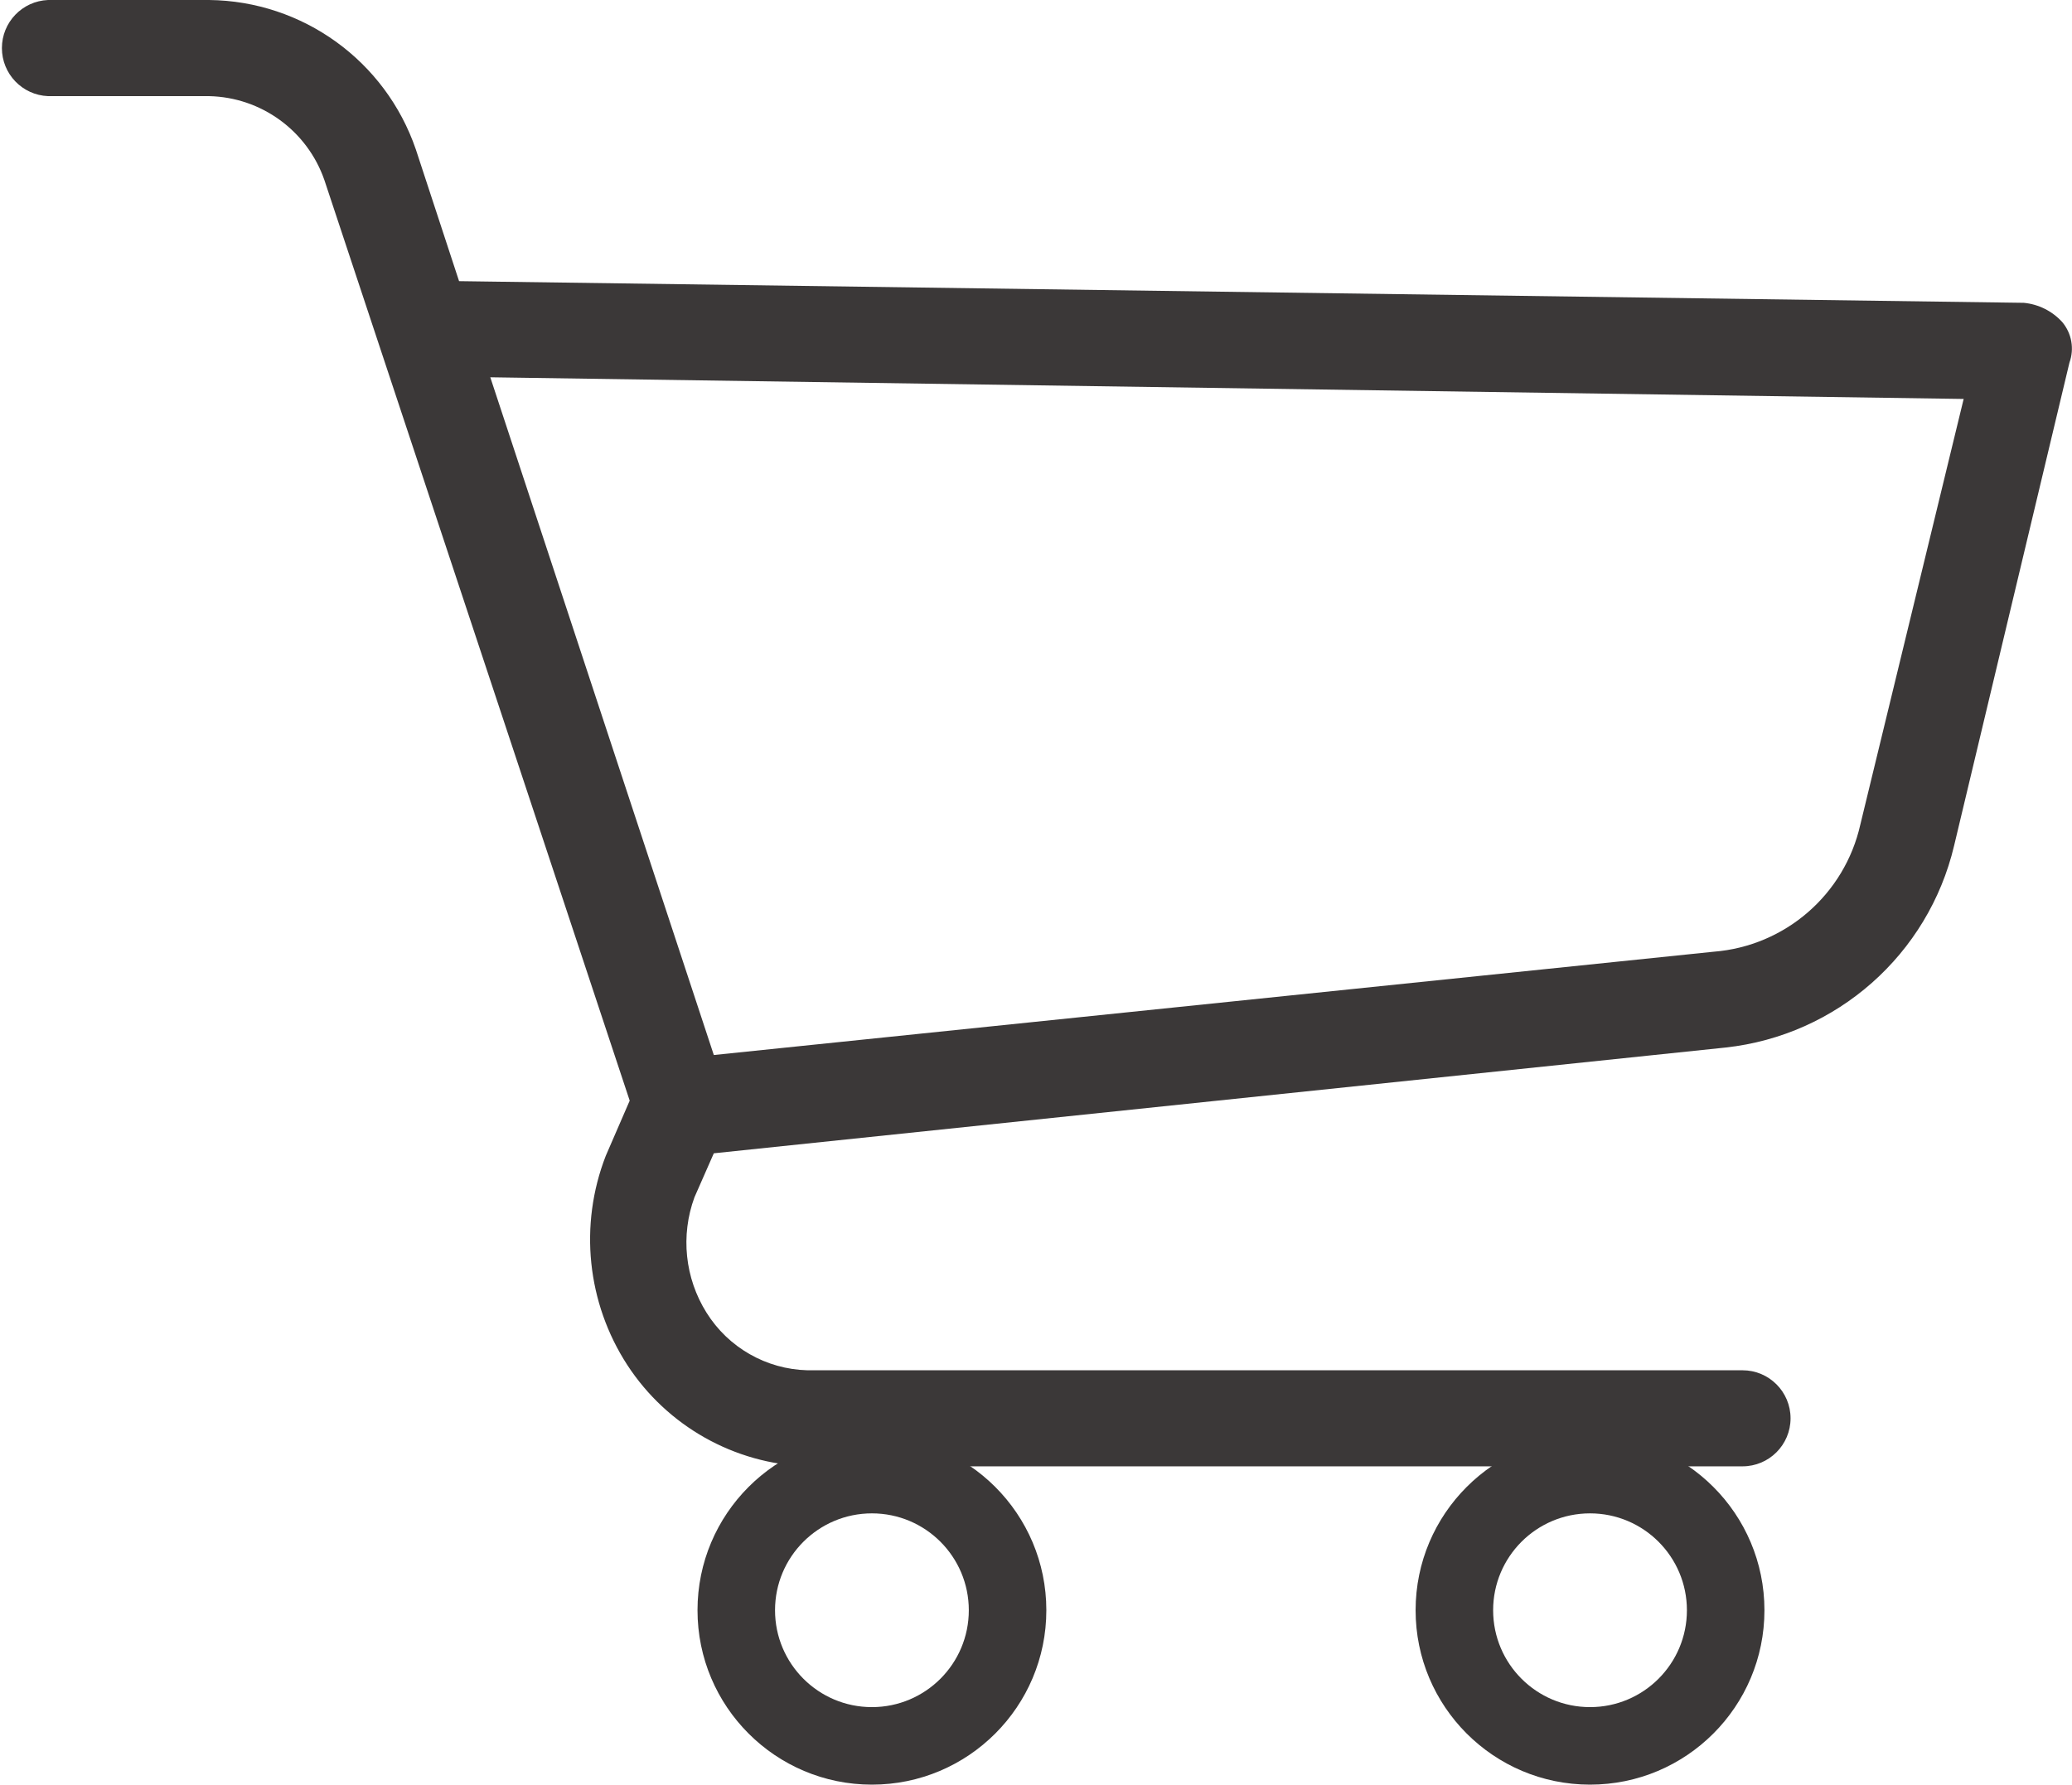
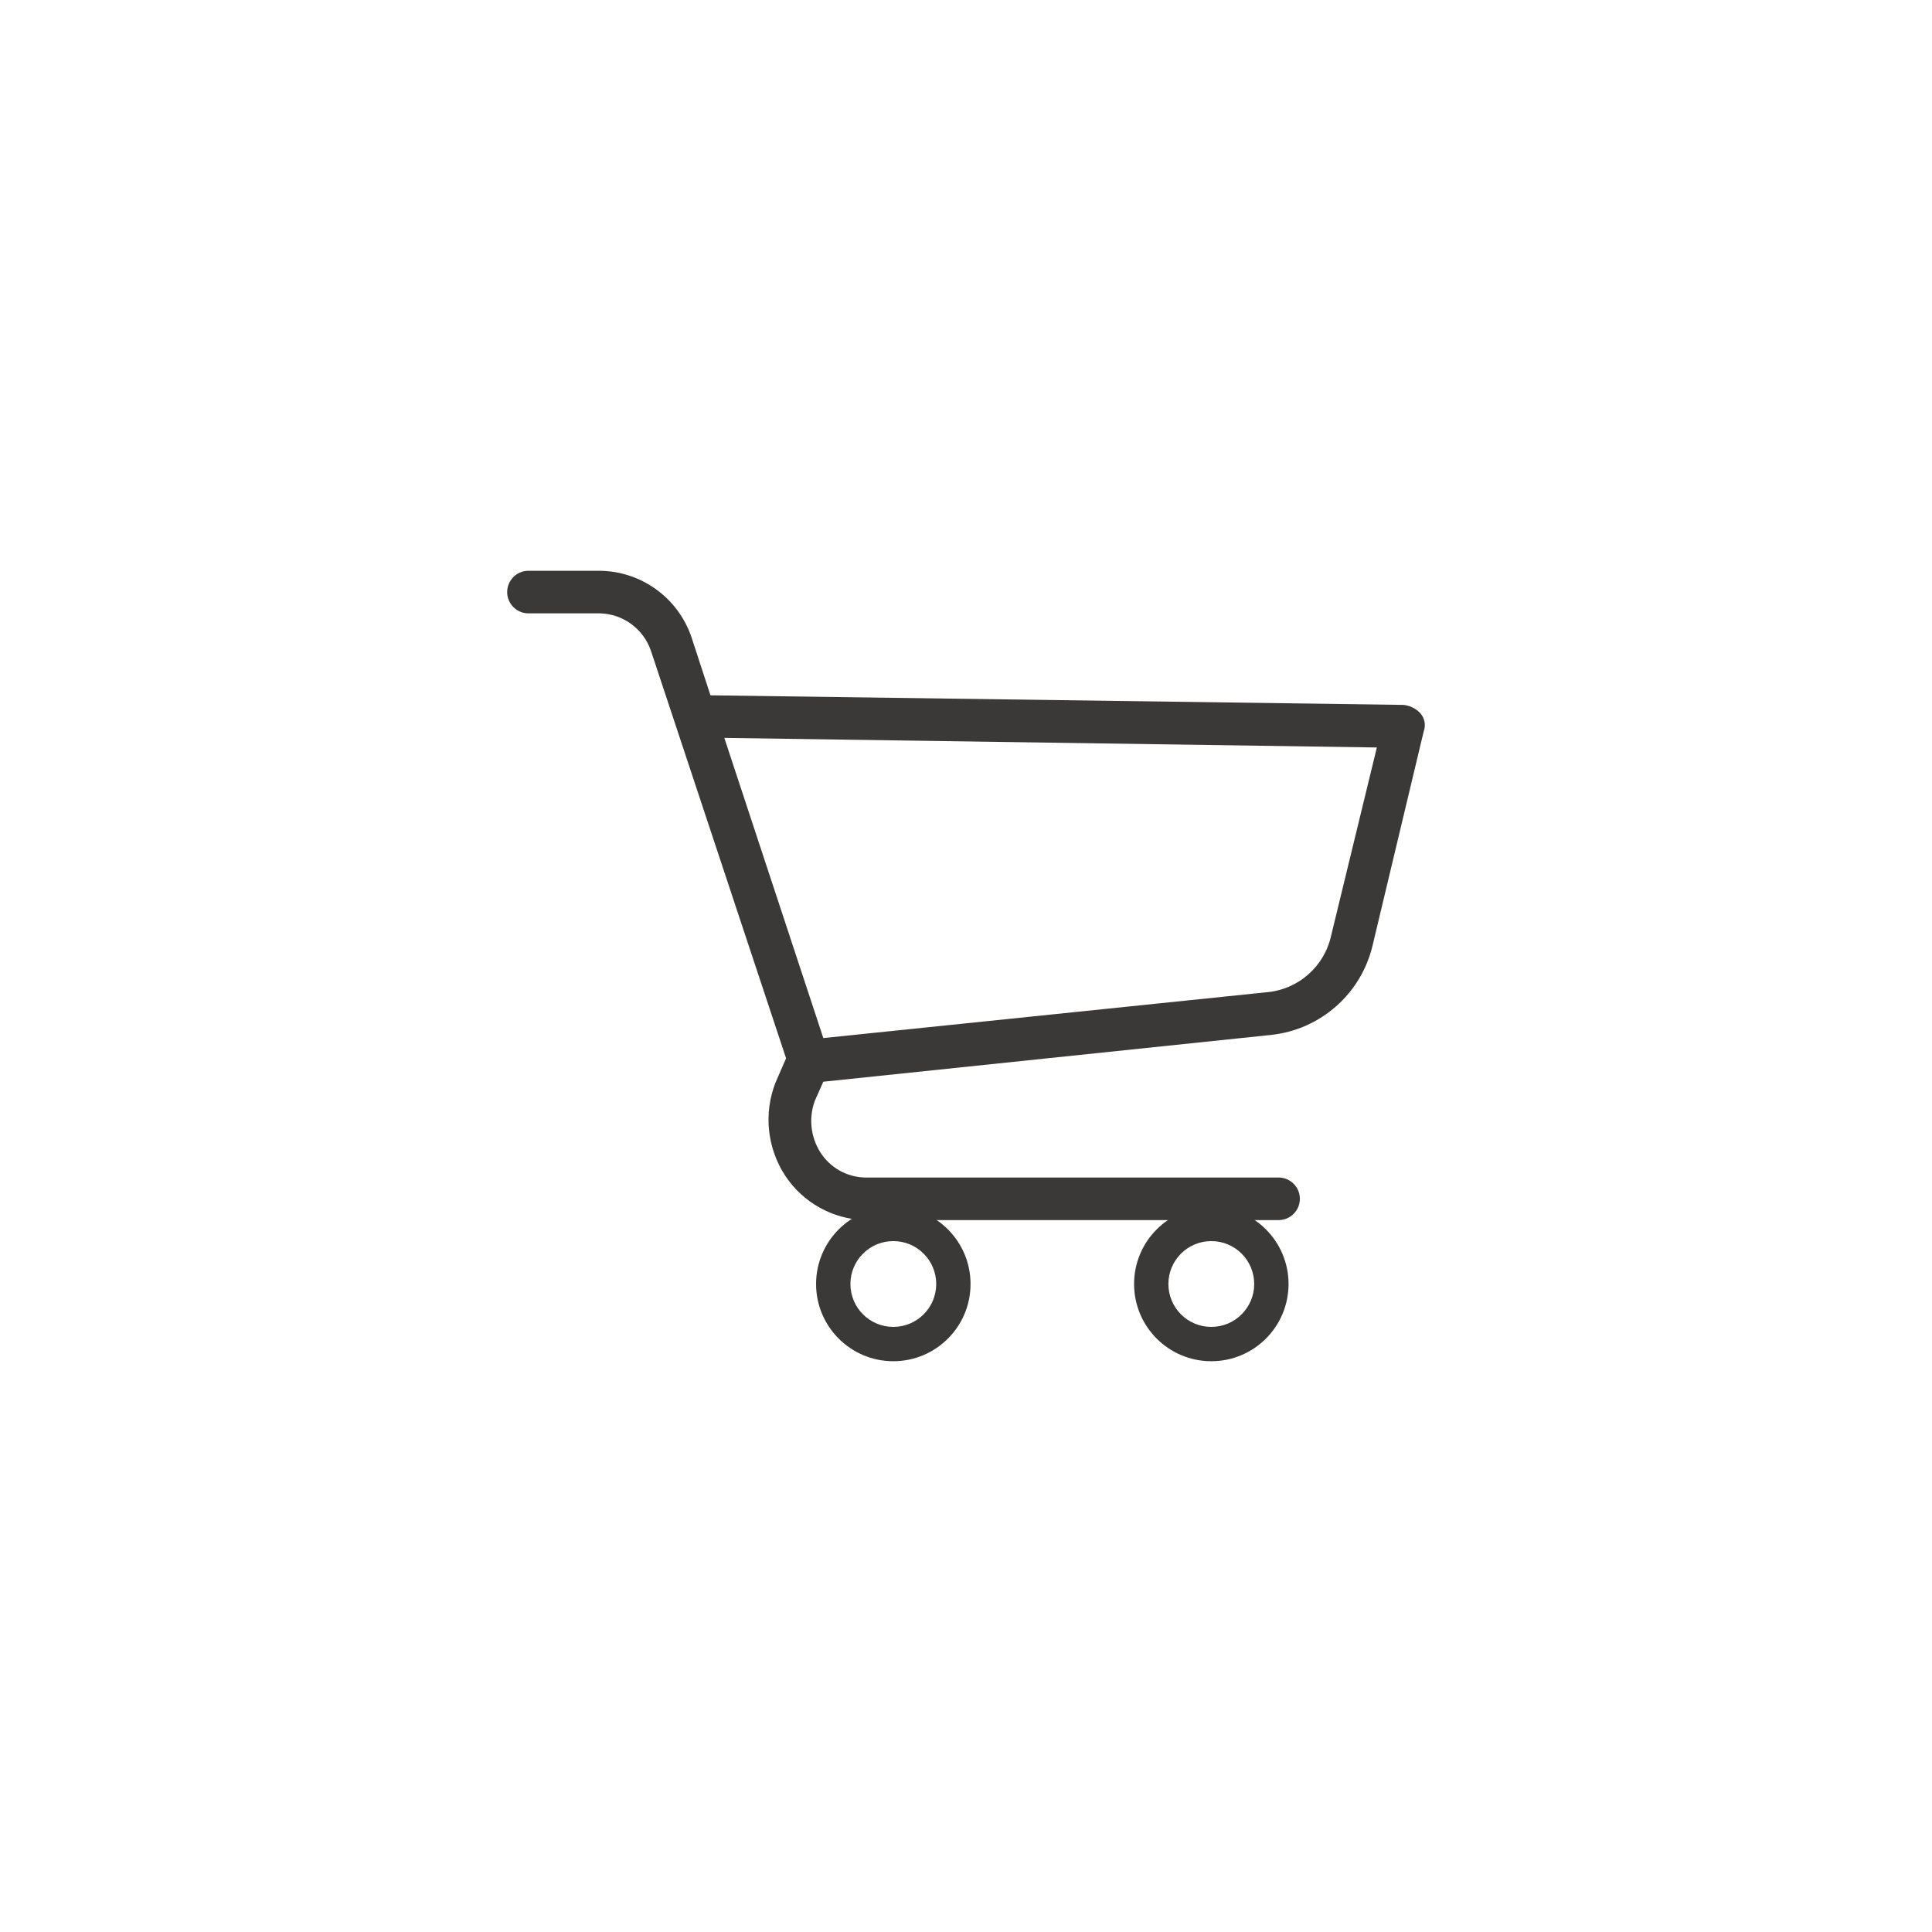
- <svg xmlns="http://www.w3.org/2000/svg" viewBox="0 0 251.49 216.63">
-   <defs>
-     <style>
-       .cls-1 {
-         fill: #3b3838;
-       }
-     </style>
-   </defs>
-   <g id="Layer_2" data-name="Layer 2">
-     <g id="Layer_1-2" data-name="Layer 1">
-       <g>
-         <path class="cls-1" d="M105.83,174.3A21.17,21.17,0,1,0,127,195.47,21.17,21.17,0,0,0,105.83,174.3Zm0,32.93a11.76,11.76,0,1,1,11.76-11.76A11.76,11.76,0,0,1,105.83,207.23Z" />
-         <path class="cls-1" d="M193,174.3a21.17,21.17,0,1,0,21.16,21.17A21.17,21.17,0,0,0,193,174.3Zm0,32.93a11.76,11.76,0,1,1,11.75-11.76A11.76,11.76,0,0,1,193,207.23Z" />
-         <path class="cls-1" d="M250.3,39.09a7.22,7.22,0,0,0-4.66-2.33L55.72,34.13l-5.25-16A26.83,26.83,0,0,0,25.38,0H5.83a5.84,5.84,0,0,0,0,11.67H25.38a15.16,15.16,0,0,1,14,10.21L76.43,133.61l-2.91,6.71a28,28,0,0,0,2.62,25.38A27.13,27.13,0,0,0,98,178H211.5a5.83,5.83,0,1,0,0-11.66H98a14.89,14.89,0,0,1-12.25-7,16,16,0,0,1-1.46-14L86.64,140l122.82-12.84a32.09,32.09,0,0,0,27.72-24.5l14-58.64A5,5,0,0,0,250.3,39.09Zm-24.5,61A19.84,19.84,0,0,1,208,115.53L86.64,128.07,59.51,45.8l178.83,2.63Z" />
-       </g>
+ <svg xmlns="http://www.w3.org/2000/svg" viewBox="0 0 350 350">
+   <g id="Layer_1" data-name="Layer 1">
+     <g>
+       <path d="M161.833,218.617a13.991,13.991,0,1,0,13.99,13.991A13.992,13.992,0,0,0,161.833,218.617Zm0,21.763a7.772,7.772,0,1,1,7.772-7.772A7.773,7.773,0,0,1,161.833,240.381Z" style="fill: #3b3838" />
+       <path d="M219.439,218.617a13.991,13.991,0,1,0,13.992,13.991A13.99,13.99,0,0,0,219.439,218.617Zm0,21.763a7.772,7.772,0,1,1,7.772-7.772A7.772,7.772,0,0,1,219.439,240.381Z" style="fill: #3b3838" />
+       <path d="M257.334,129.242a4.821,4.821,0,0,0-3.087-1.543l-125.538-1.736-3.468-10.606a17.744,17.744,0,0,0-16.587-11.956H95.736a3.857,3.857,0,0,0,0,7.714h12.919a10.024,10.024,0,0,1,9.257,6.749l24.493,73.857-1.93,4.435a18.51,18.51,0,0,0,1.736,16.777,17.935,17.935,0,0,0,14.463,8.099h75.014a3.857,3.857,0,0,0,0-7.713H156.673a9.836,9.836,0,0,1-8.1-4.628,10.609,10.609,0,0,1-.966-9.256l1.545-3.471,81.184-8.485a21.212,21.212,0,0,0,18.32-16.198l9.257-38.761A3.276,3.276,0,0,0,257.334,129.242ZM241.135,169.545a13.108,13.108,0,0,1-11.762,10.22l-80.22,8.292-17.935-54.38,118.211,1.735Z" style="fill: #3b3838" />
    </g>
  </g>
</svg>
